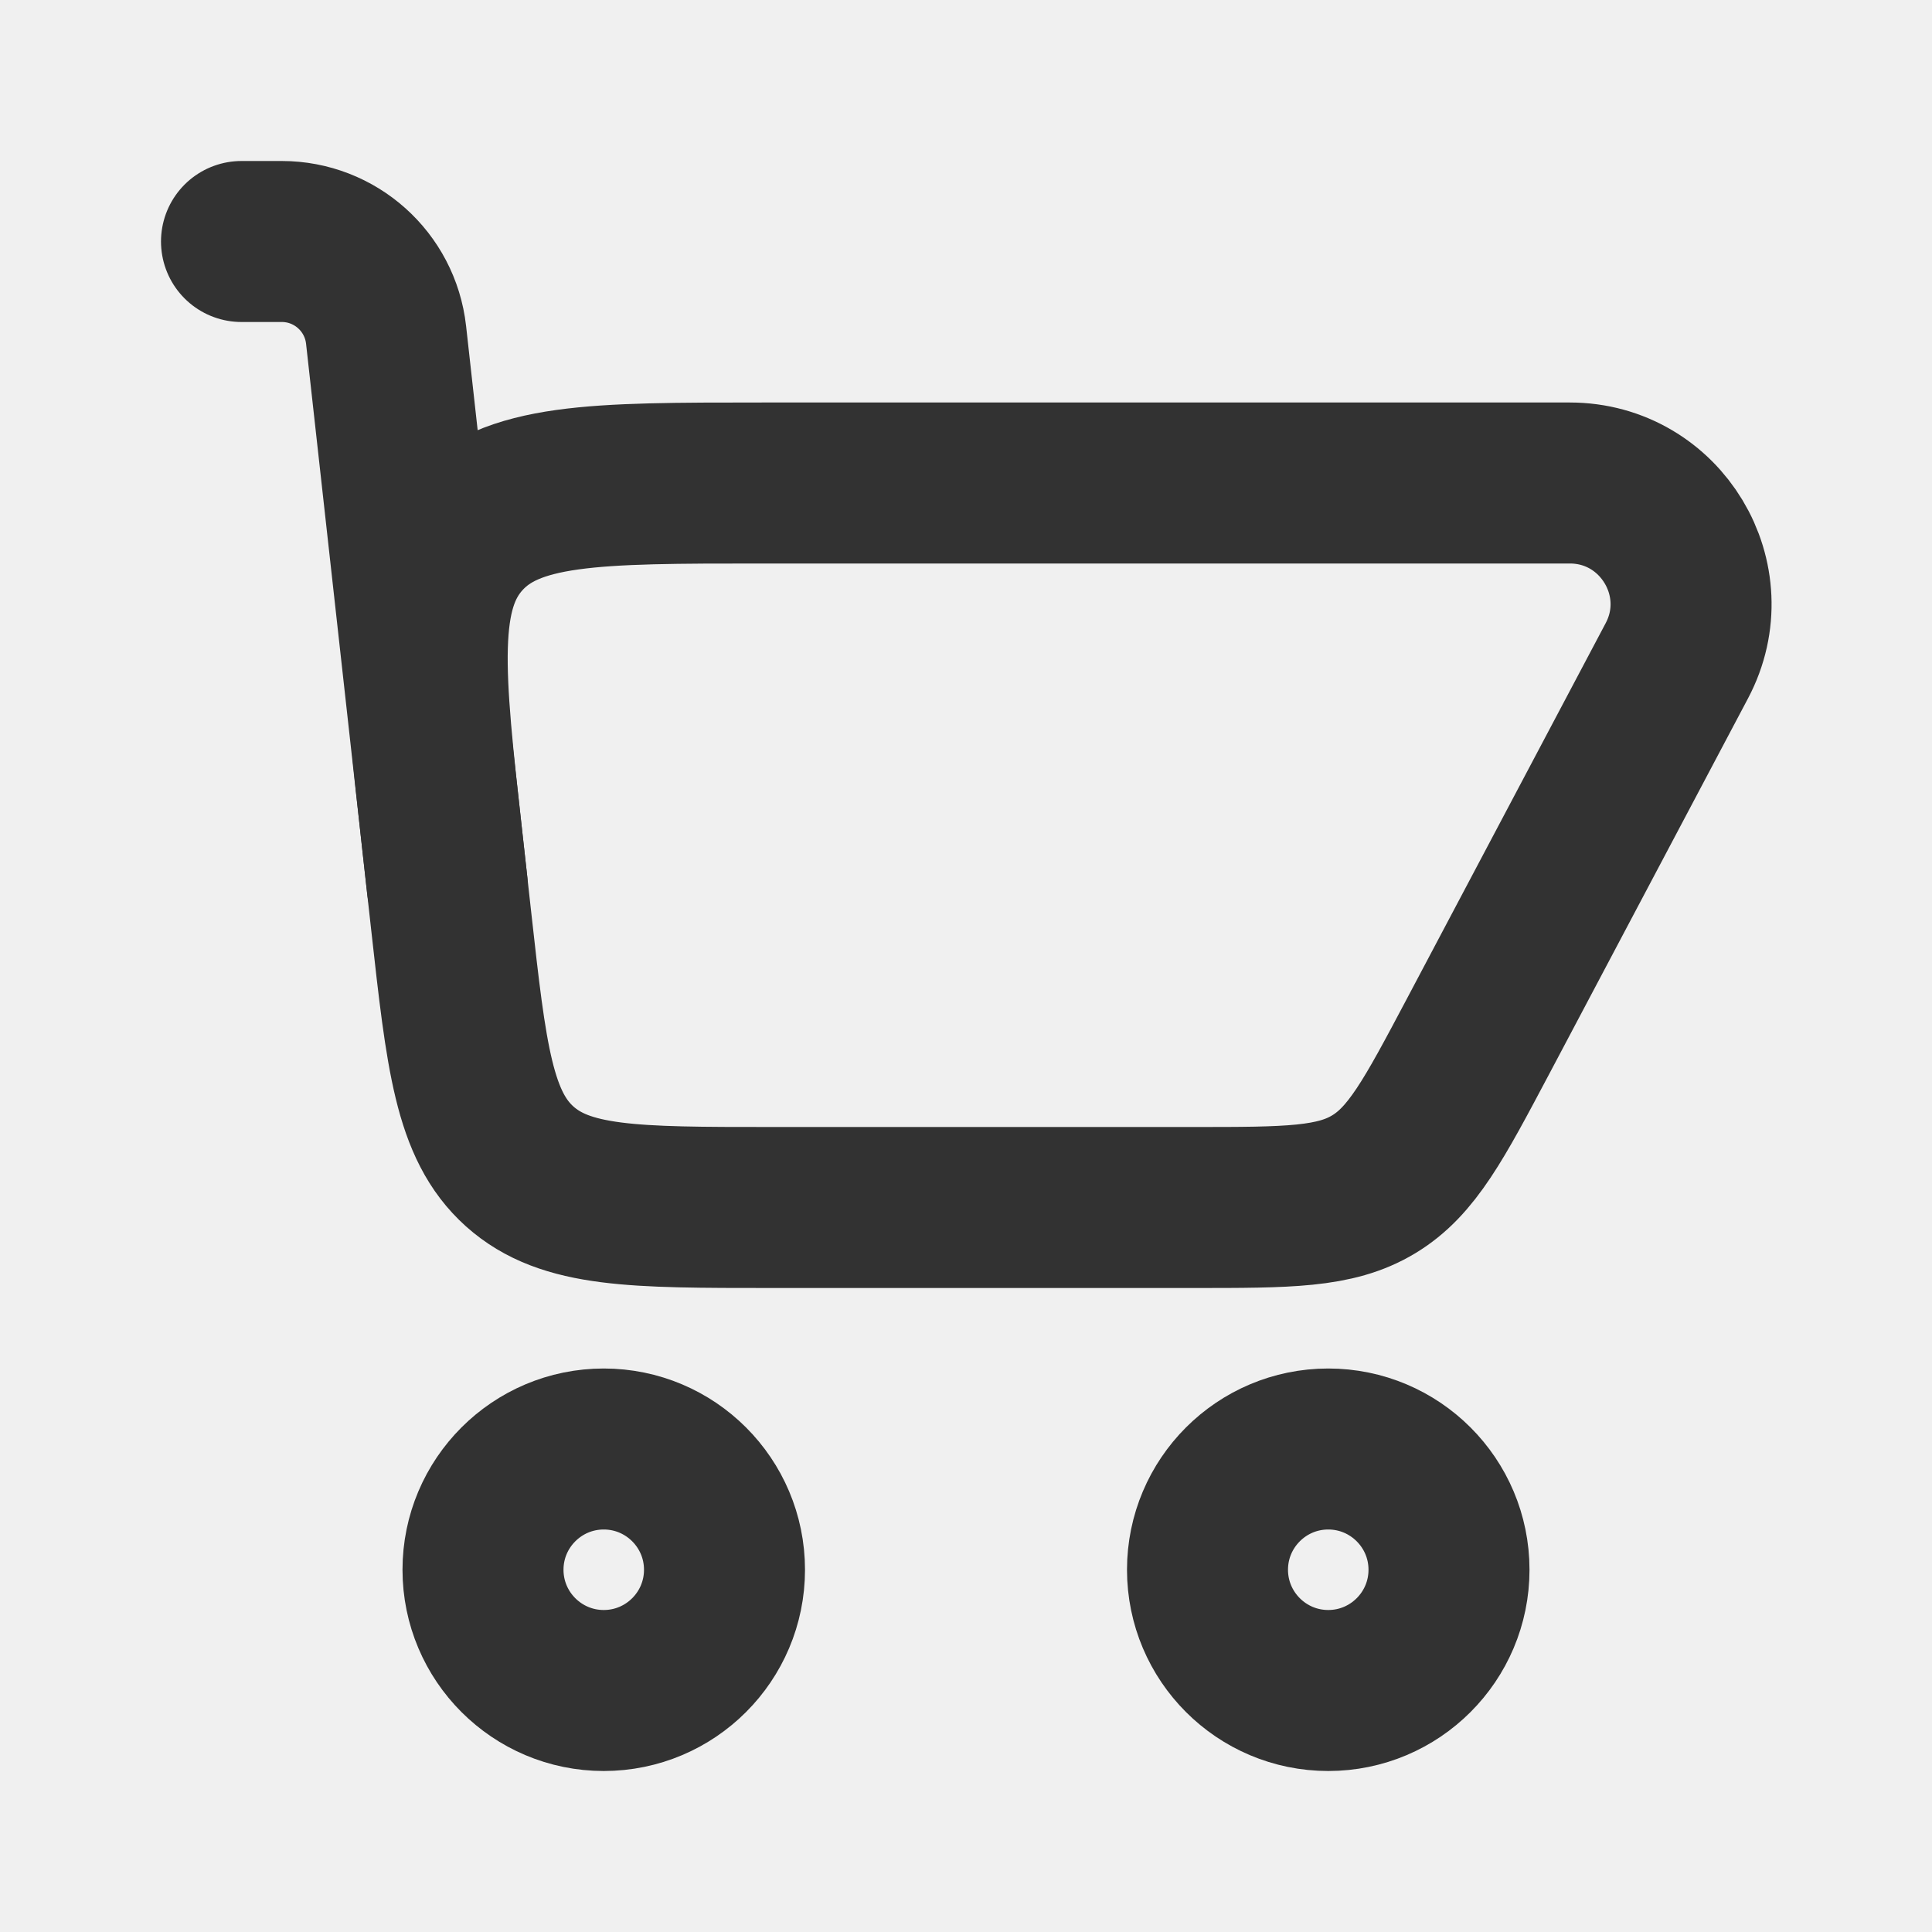
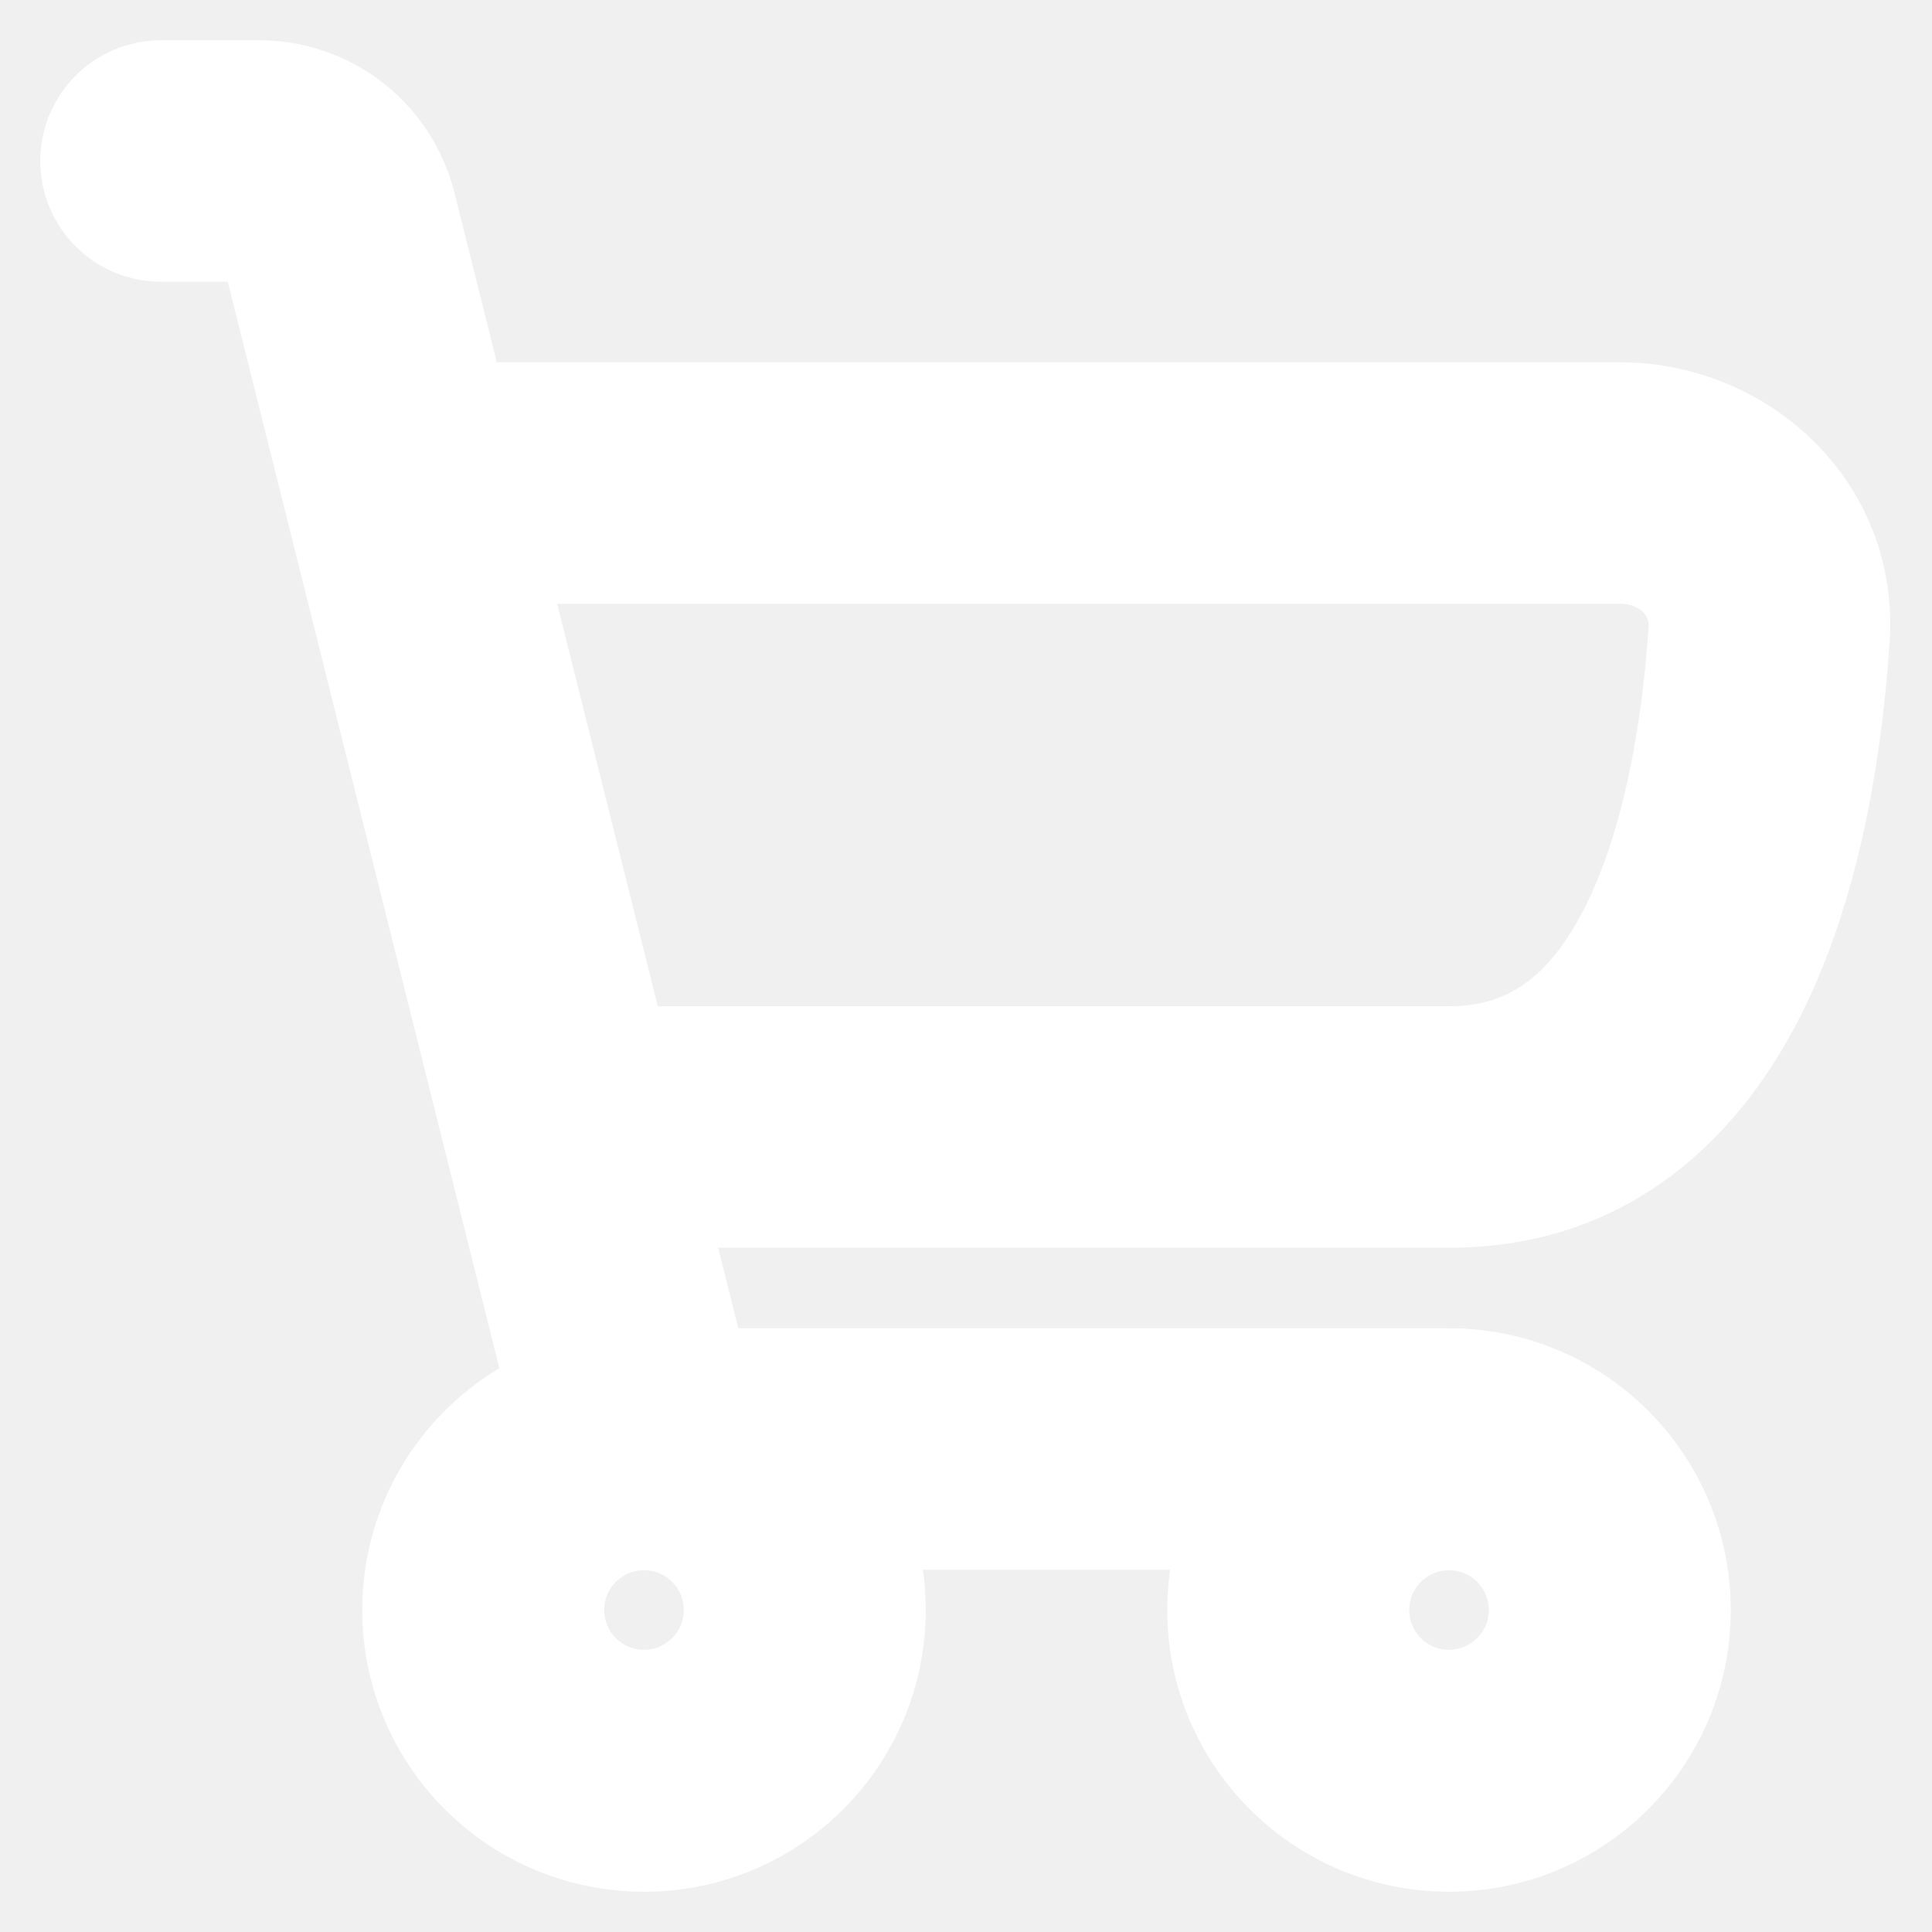
- <svg xmlns="http://www.w3.org/2000/svg" width="800px" height="800px" viewBox="0 0 24 24" fill="none">
-   <path d="M5.605 11.442C5.793 13.134 5.887 13.98 6.456 14.49C7.026 15 7.877 15 9.58 15H9.706H13.471H14.827C16 15 16.587 15 17.063 14.713C17.539 14.427 17.813 13.908 18.362 12.872L20.83 8.209C21.361 7.207 20.634 6 19.5 6V6H9.706H9.469C7.383 6 6.341 6 5.744 6.666C5.148 7.332 5.263 8.369 5.494 10.442L5.605 11.442Z" stroke="#323232" stroke-width="2" stroke-linejoin="round" />
-   <path d="M3 3H3.5V3C4.164 3 4.722 3.499 4.796 4.16L5.556 11" stroke="#323232" stroke-width="2" stroke-linecap="round" stroke-linejoin="round" />
-   <path d="M9 19.5C9 20.328 8.328 21 7.5 21C6.672 21 6 20.328 6 19.5C6 18.672 6.672 18 7.5 18C8.328 18 9 18.672 9 19.5Z" stroke="#323232" stroke-width="2" />
-   <path d="M18 19.5C18 20.328 17.328 21 16.5 21C15.672 21 15 20.328 15 19.5C15 18.672 15.672 18 16.5 18C17.328 18 18 18.672 18 19.5Z" stroke="#323232" stroke-width="2" />
+ <svg xmlns="http://www.w3.org/2000/svg" width="800px" height="800px" viewBox="0 0 24 24" fill="none" stroke="#ffffff">
+   <g id="SVGRepo_bgCarrier" stroke-width="0" />
+   <g id="SVGRepo_tracerCarrier" stroke-linecap="round" stroke-linejoin="round" />
+   <g id="SVGRepo_iconCarrier">
+     <path fill-rule="evenodd" clip-rule="evenodd" d="M2 1C1.448 1 1 1.448 1 2C1 2.552 1.448 3 2 3H3.219L6.783 17.257C5.733 17.724 5 18.776 5 20C5 21.657 6.343 23 8 23C9.657 23 11 21.657 11 20C11 19.649 10.94 19.313 10.829 19H15.171C15.06 19.313 15 19.649 15 20C15 21.657 16.343 23 18 23C19.657 23 21 21.657 21 20C21 18.343 19.657 17 18 17H8.781L8.281 15H18C20.064 15 21.302 13.696 21.989 12.256C22.66 10.849 22.893 9.167 22.975 7.944C23.088 6.24 21.68 5 20.121 5H5.781L5.16 2.515C4.937 1.625 4.137 1 3.219 1H2ZM18 13H7.781L6.281 7H20.121C20.674 7 21.006 7.407 20.979 7.811C20.903 8.952 20.691 10.332 20.184 11.395C19.692 12.425 19.02 13 18 13ZM18 20.994C17.451 20.994 17.006 20.549 17.006 20C17.006 19.451 17.451 19.006 18 19.006C18.549 19.006 18.994 19.451 18.994 20C18.994 20.549 18.549 20.994 18 20.994ZM7.006 20C7.006 20.549 7.451 20.994 8 20.994C8.549 20.994 8.994 20.549 8.994 20C8.994 19.451 8.549 19.006 8 19.006C7.451 19.006 7.006 19.451 7.006 20Z" fill="#ffffff" />
+   </g>
</svg>
